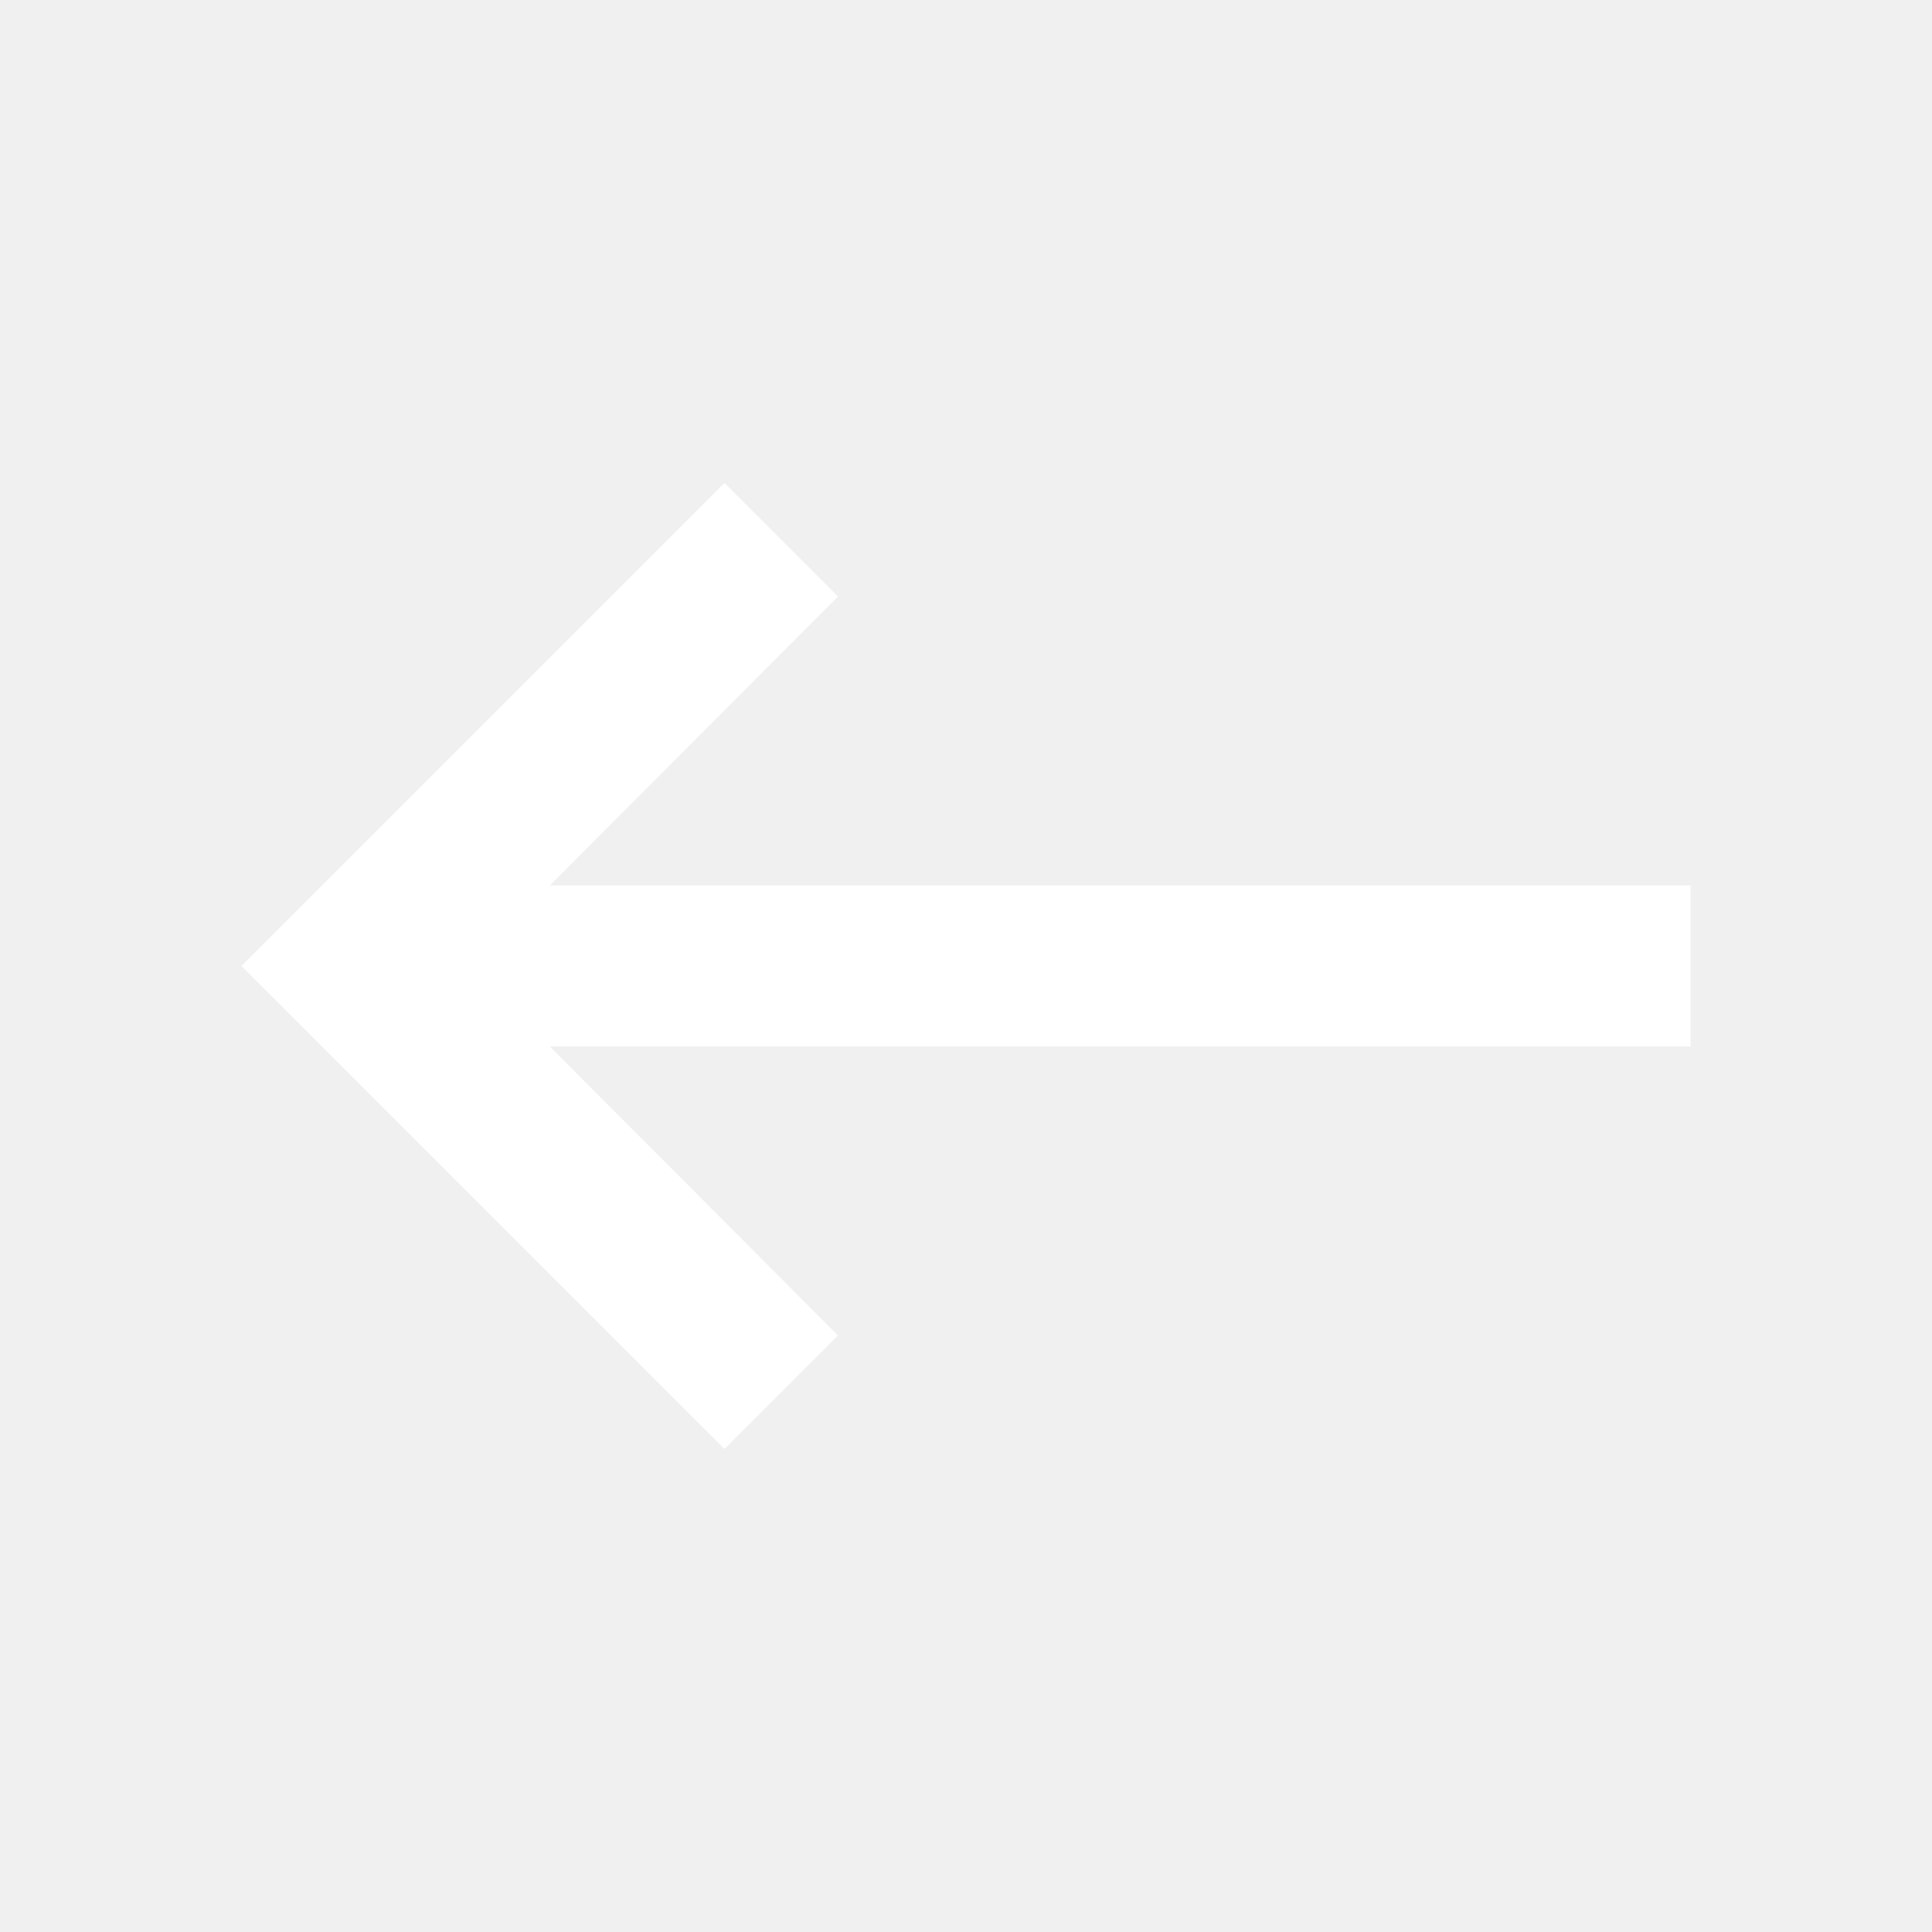
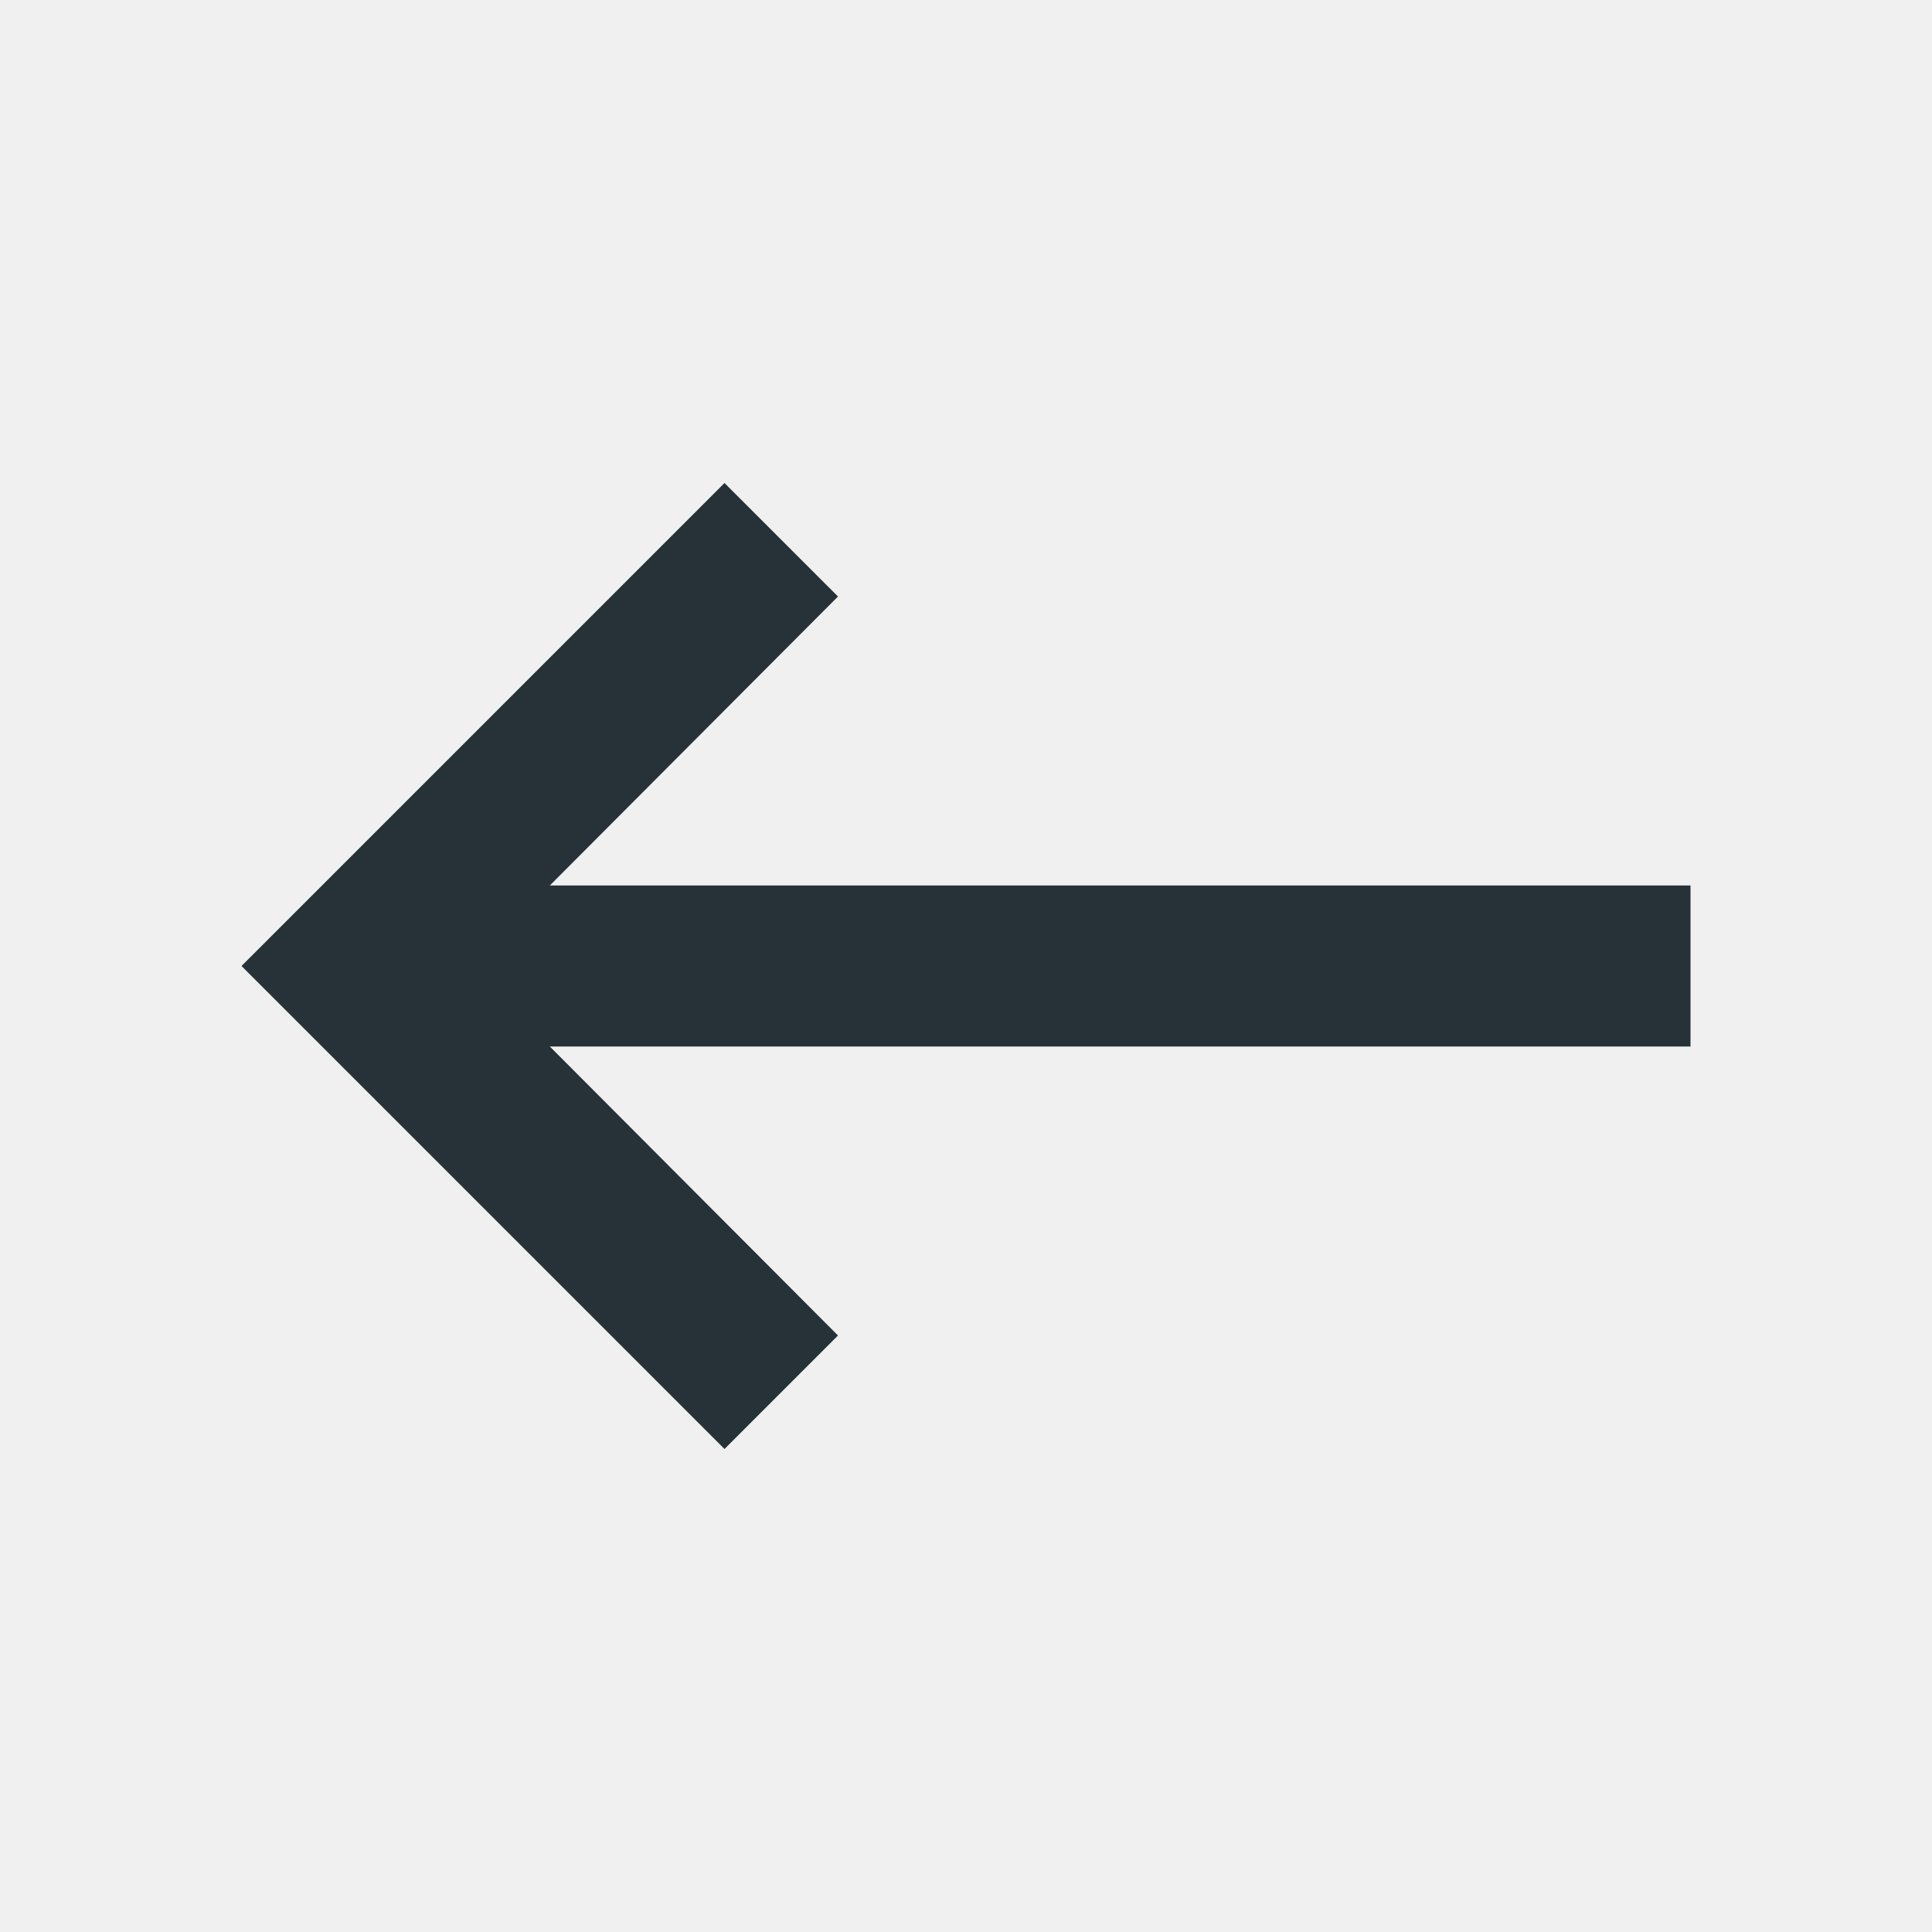
<svg xmlns="http://www.w3.org/2000/svg" width="24" height="24" viewBox="0 0 24 24">
  <path fill="none" d="M0 0h24v24H0V0z" />
-   <path d="M21 11H6.83l3.58-3.59L9 6l-6 6 6 6 1.41-1.41L6.83 13H21v-2z" fill="white" />
+   <path d="M21 11H6.83l3.58-3.59L9 6l-6 6 6 6 1.41-1.41L6.83 13H21v-2z" fill="#263238" />
</svg>
